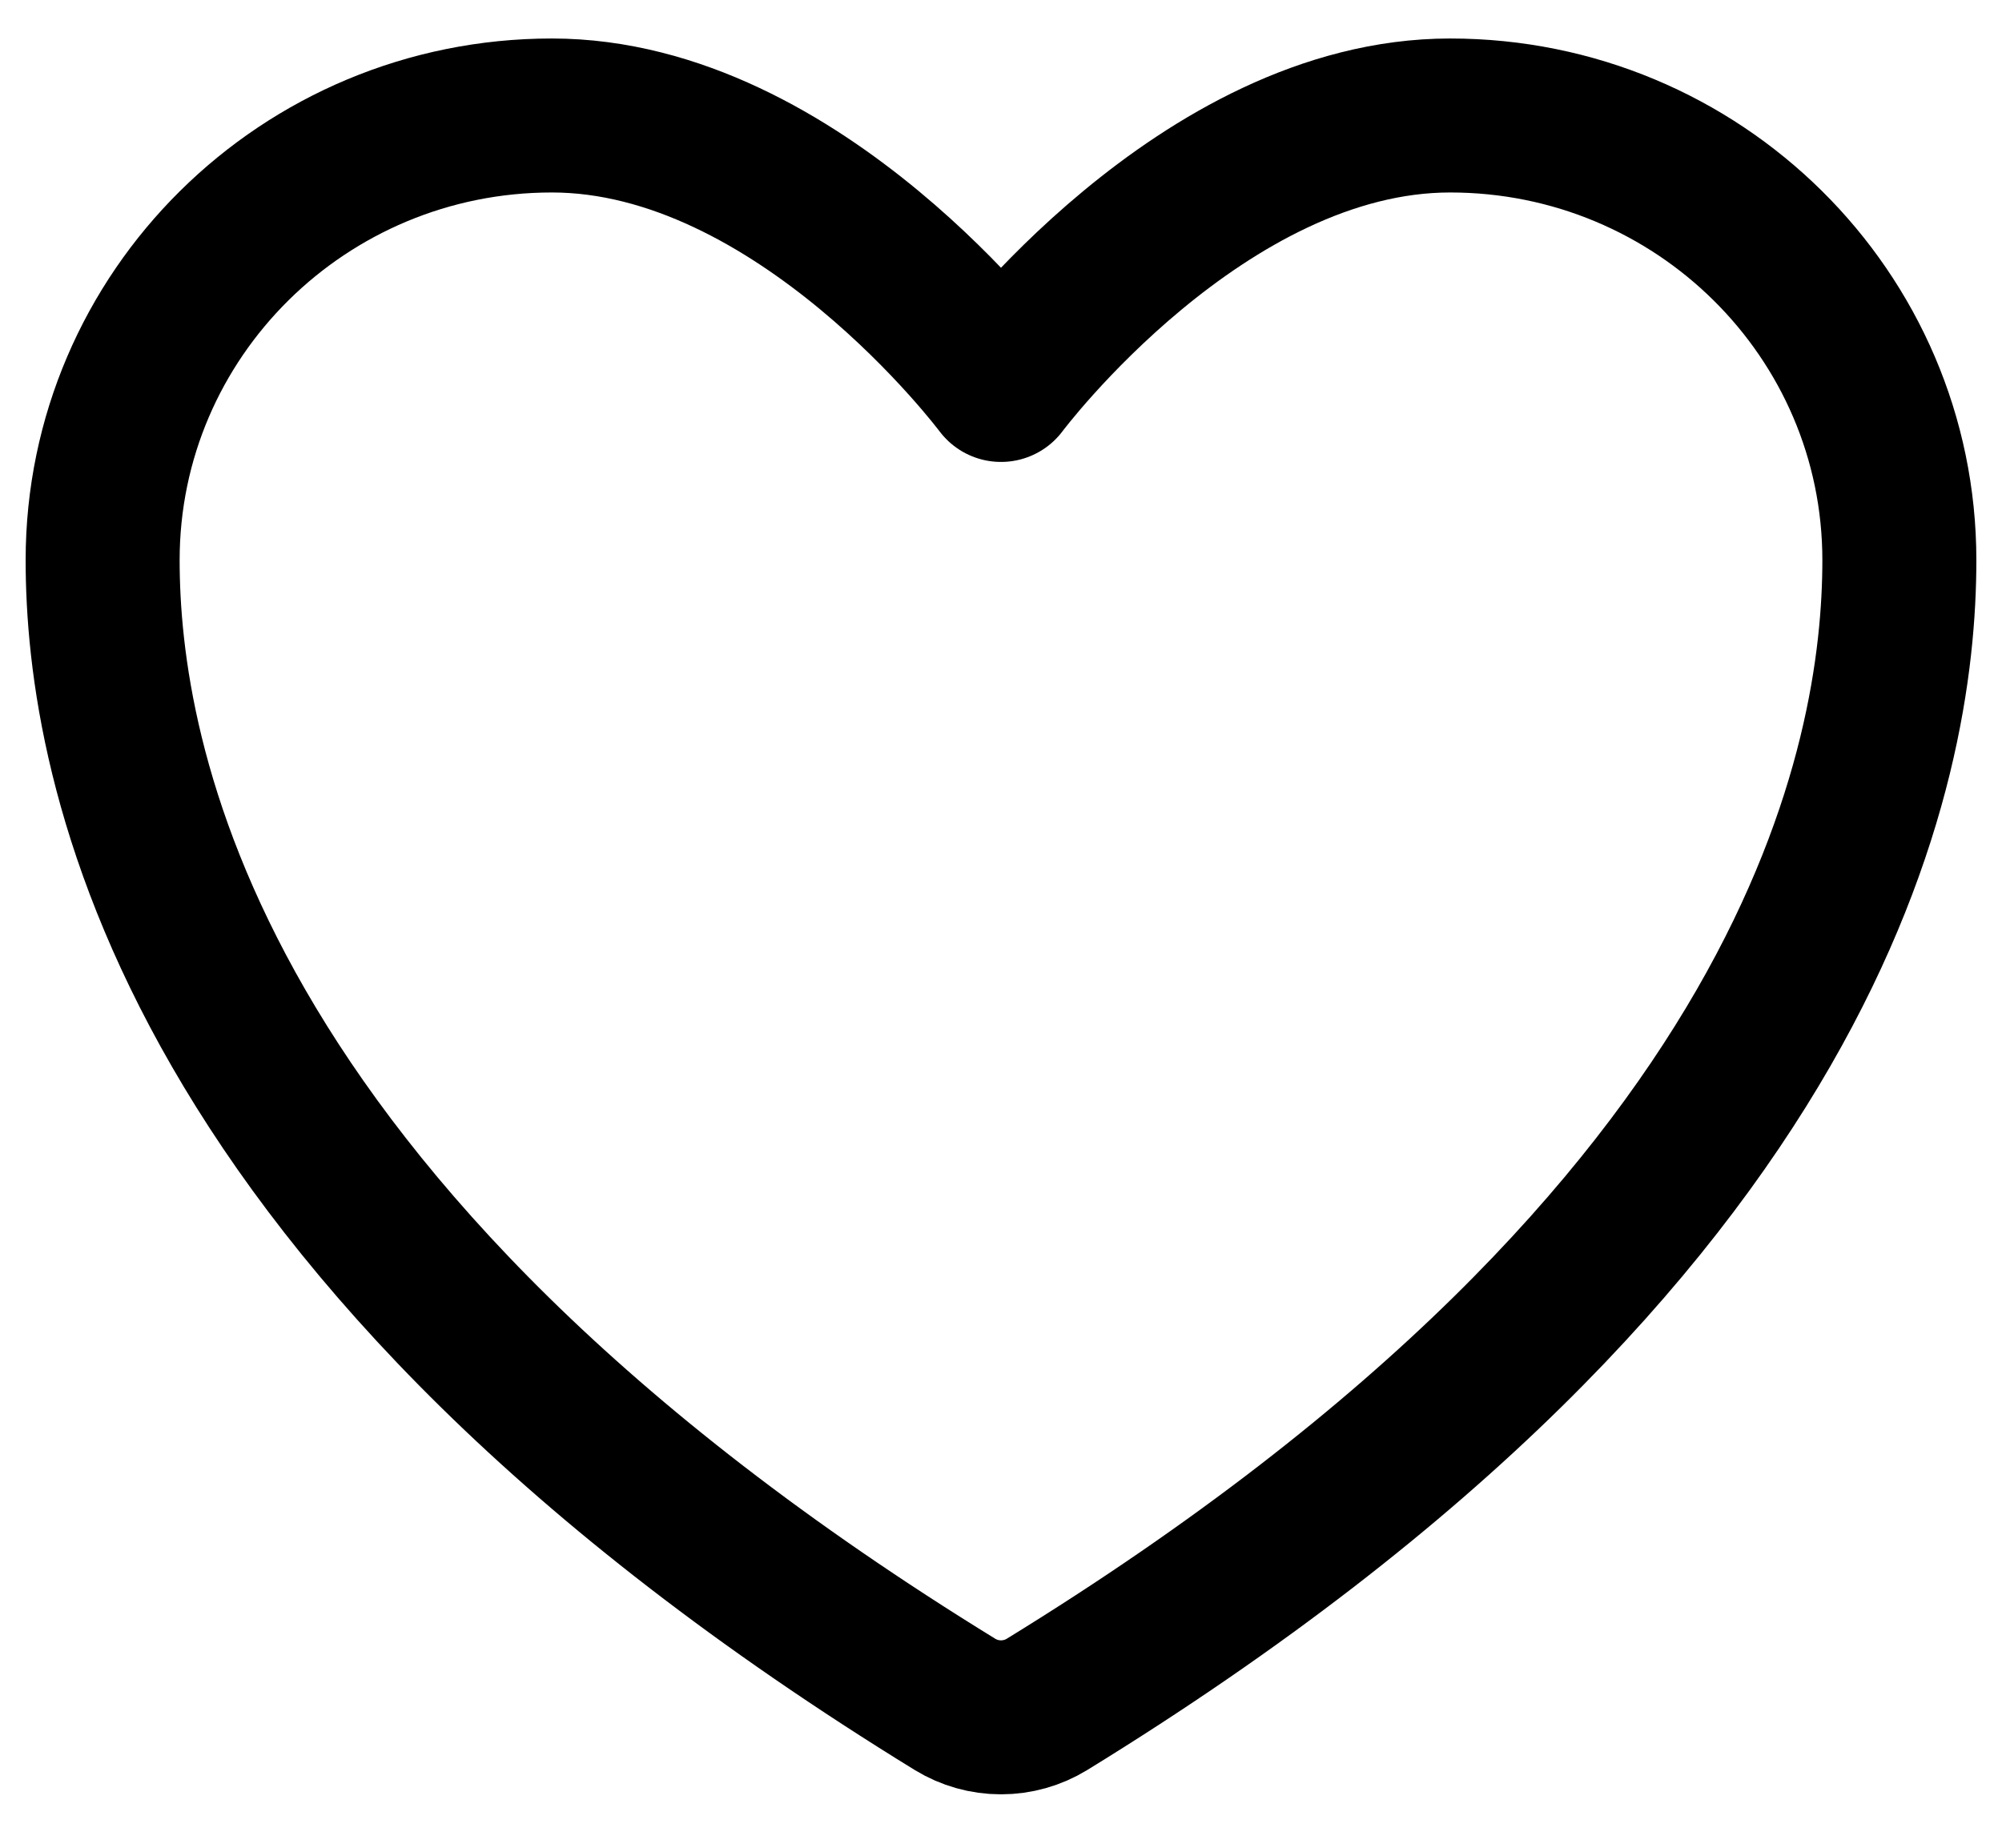
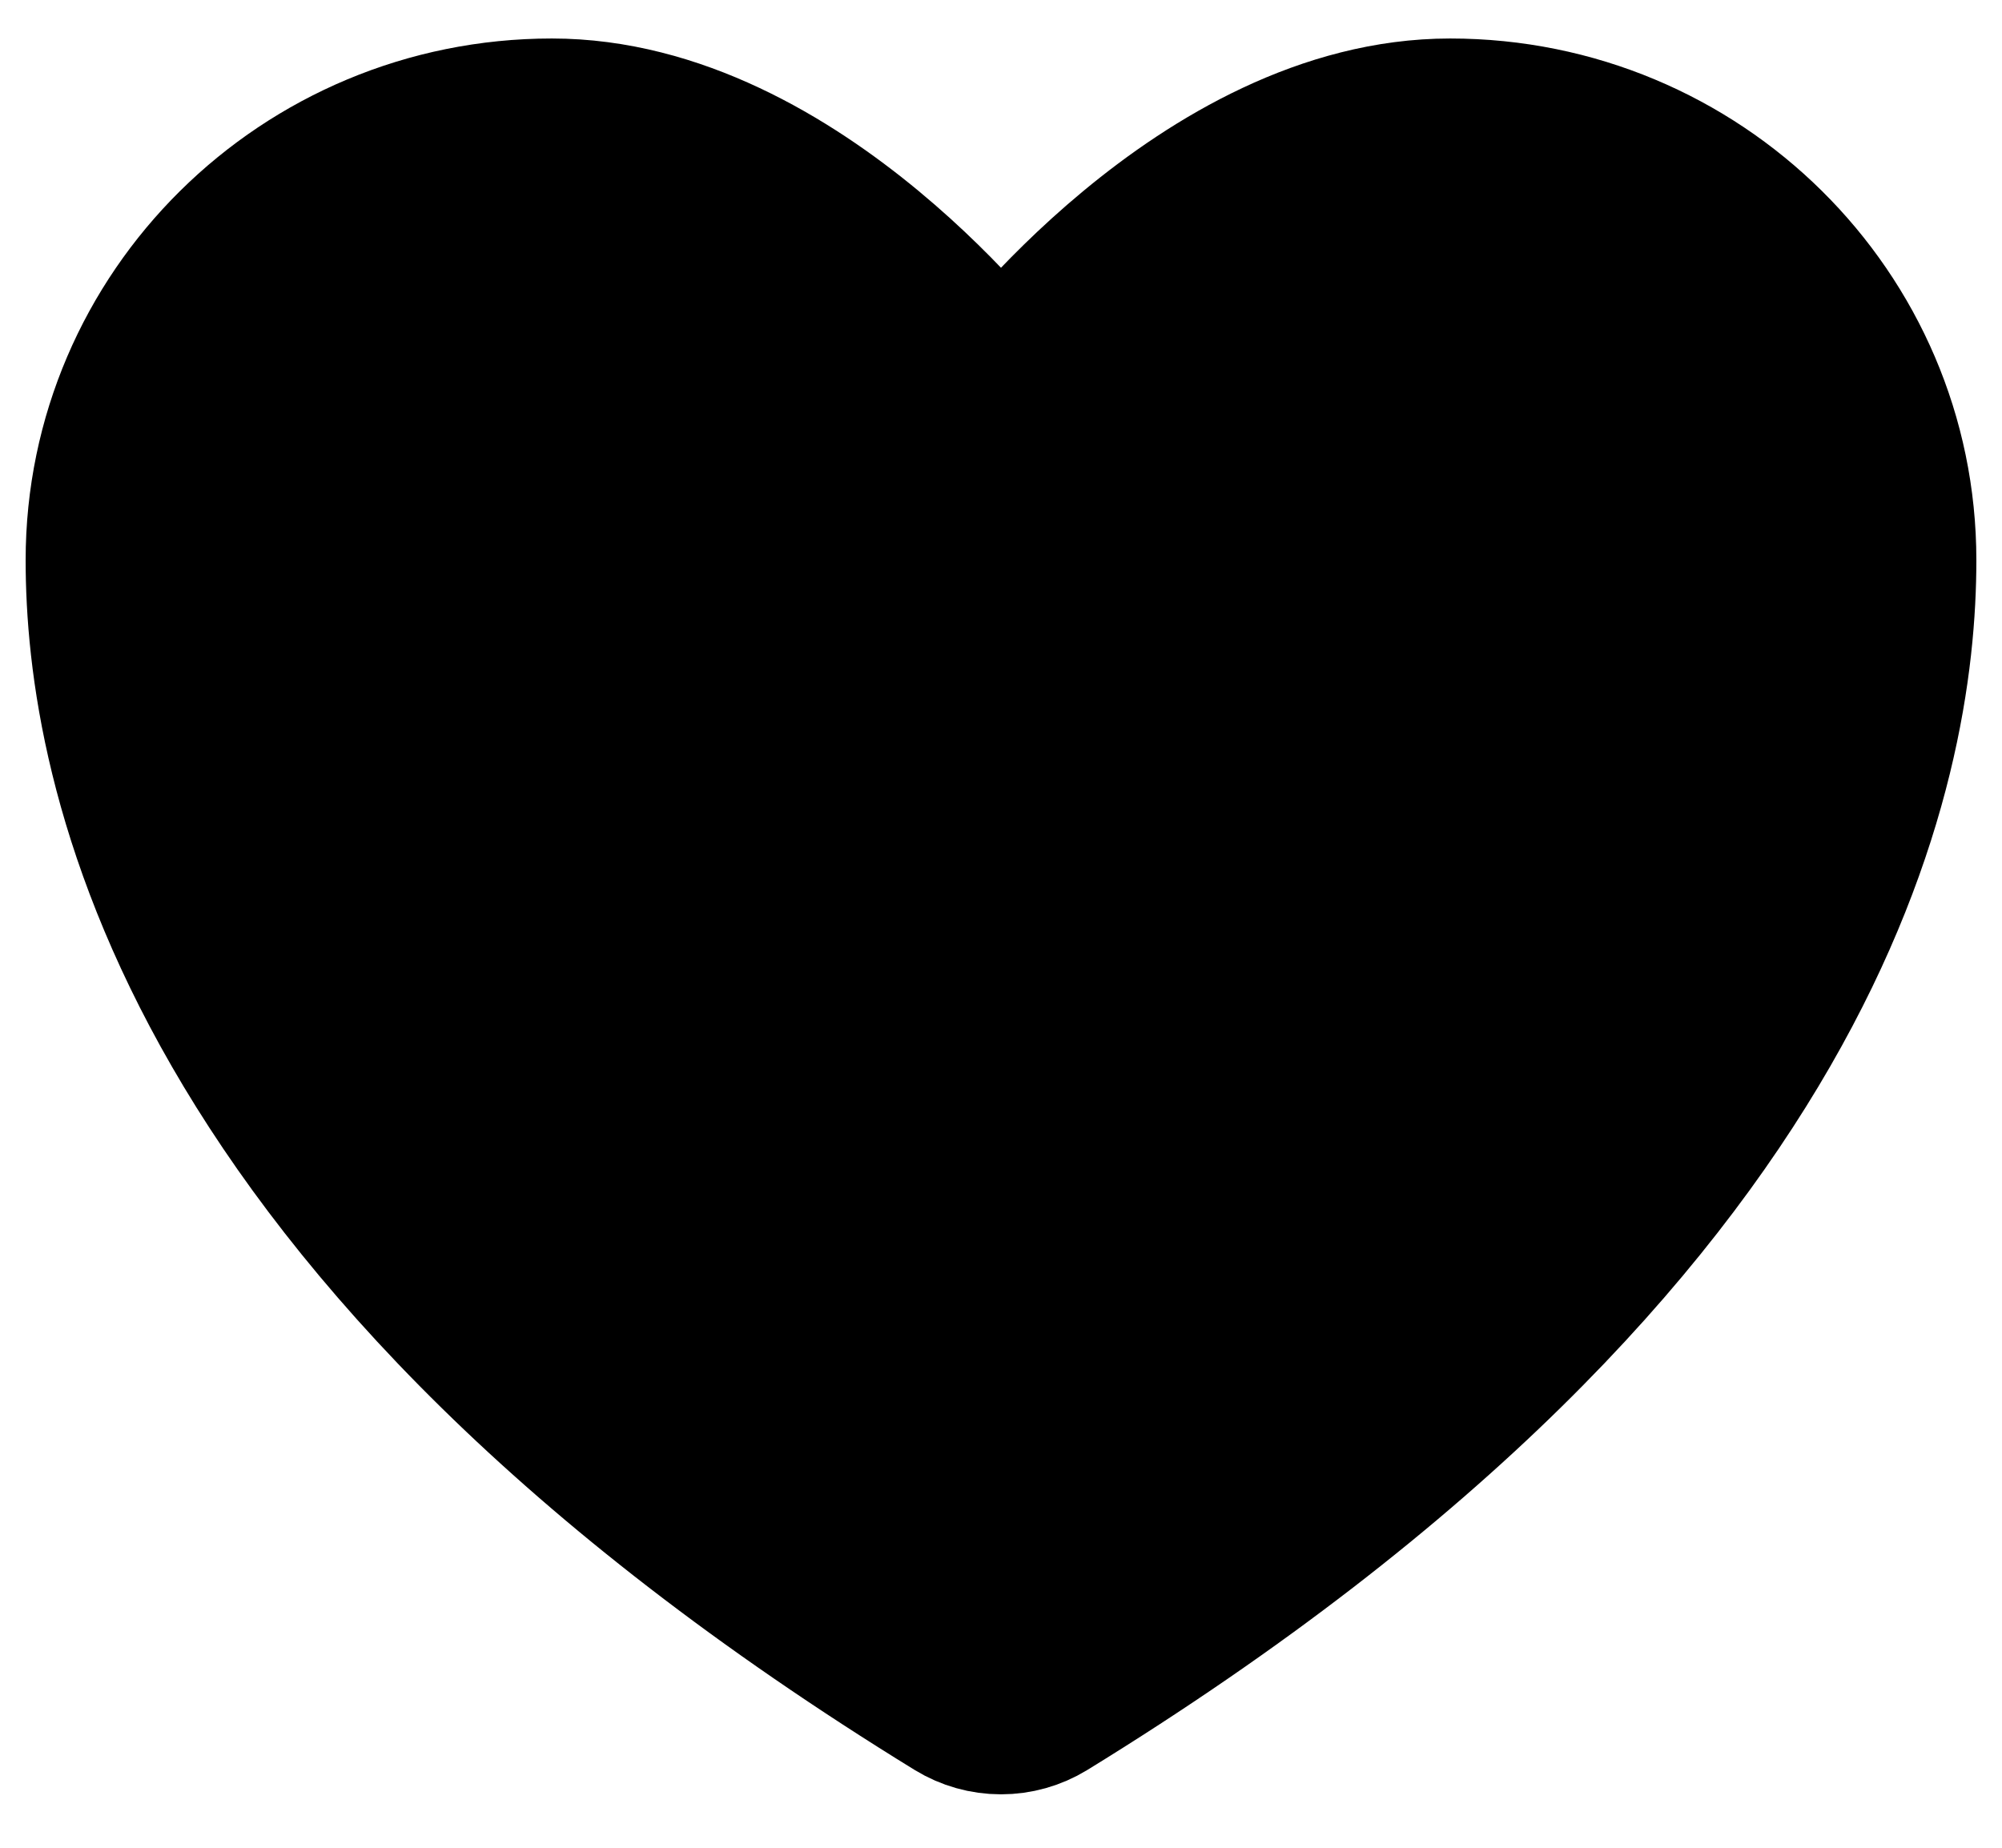
- <svg xmlns="http://www.w3.org/2000/svg" width="26" height="24" viewBox="0 0 26 24" fill="none">
+ <svg xmlns="http://www.w3.org/2000/svg" width="26" height="24" viewBox="0 0 26 24">
  <path d="M7.167 1.5C3.946 1.5 1.333 4.085 1.333 7.275C1.333 9.85 2.354 15.961 12.403 22.138C12.583 22.248 12.789 22.306 13 22.306C13.211 22.306 13.417 22.248 13.597 22.138C23.646 15.961 24.667 9.85 24.667 7.275C24.667 4.085 22.055 1.5 18.833 1.5C15.612 1.5 13 5 13 5C13 5 10.388 1.5 7.167 1.5Z" stroke="black" stroke-width="2" stroke-linecap="round" stroke-linejoin="round" />
</svg>
